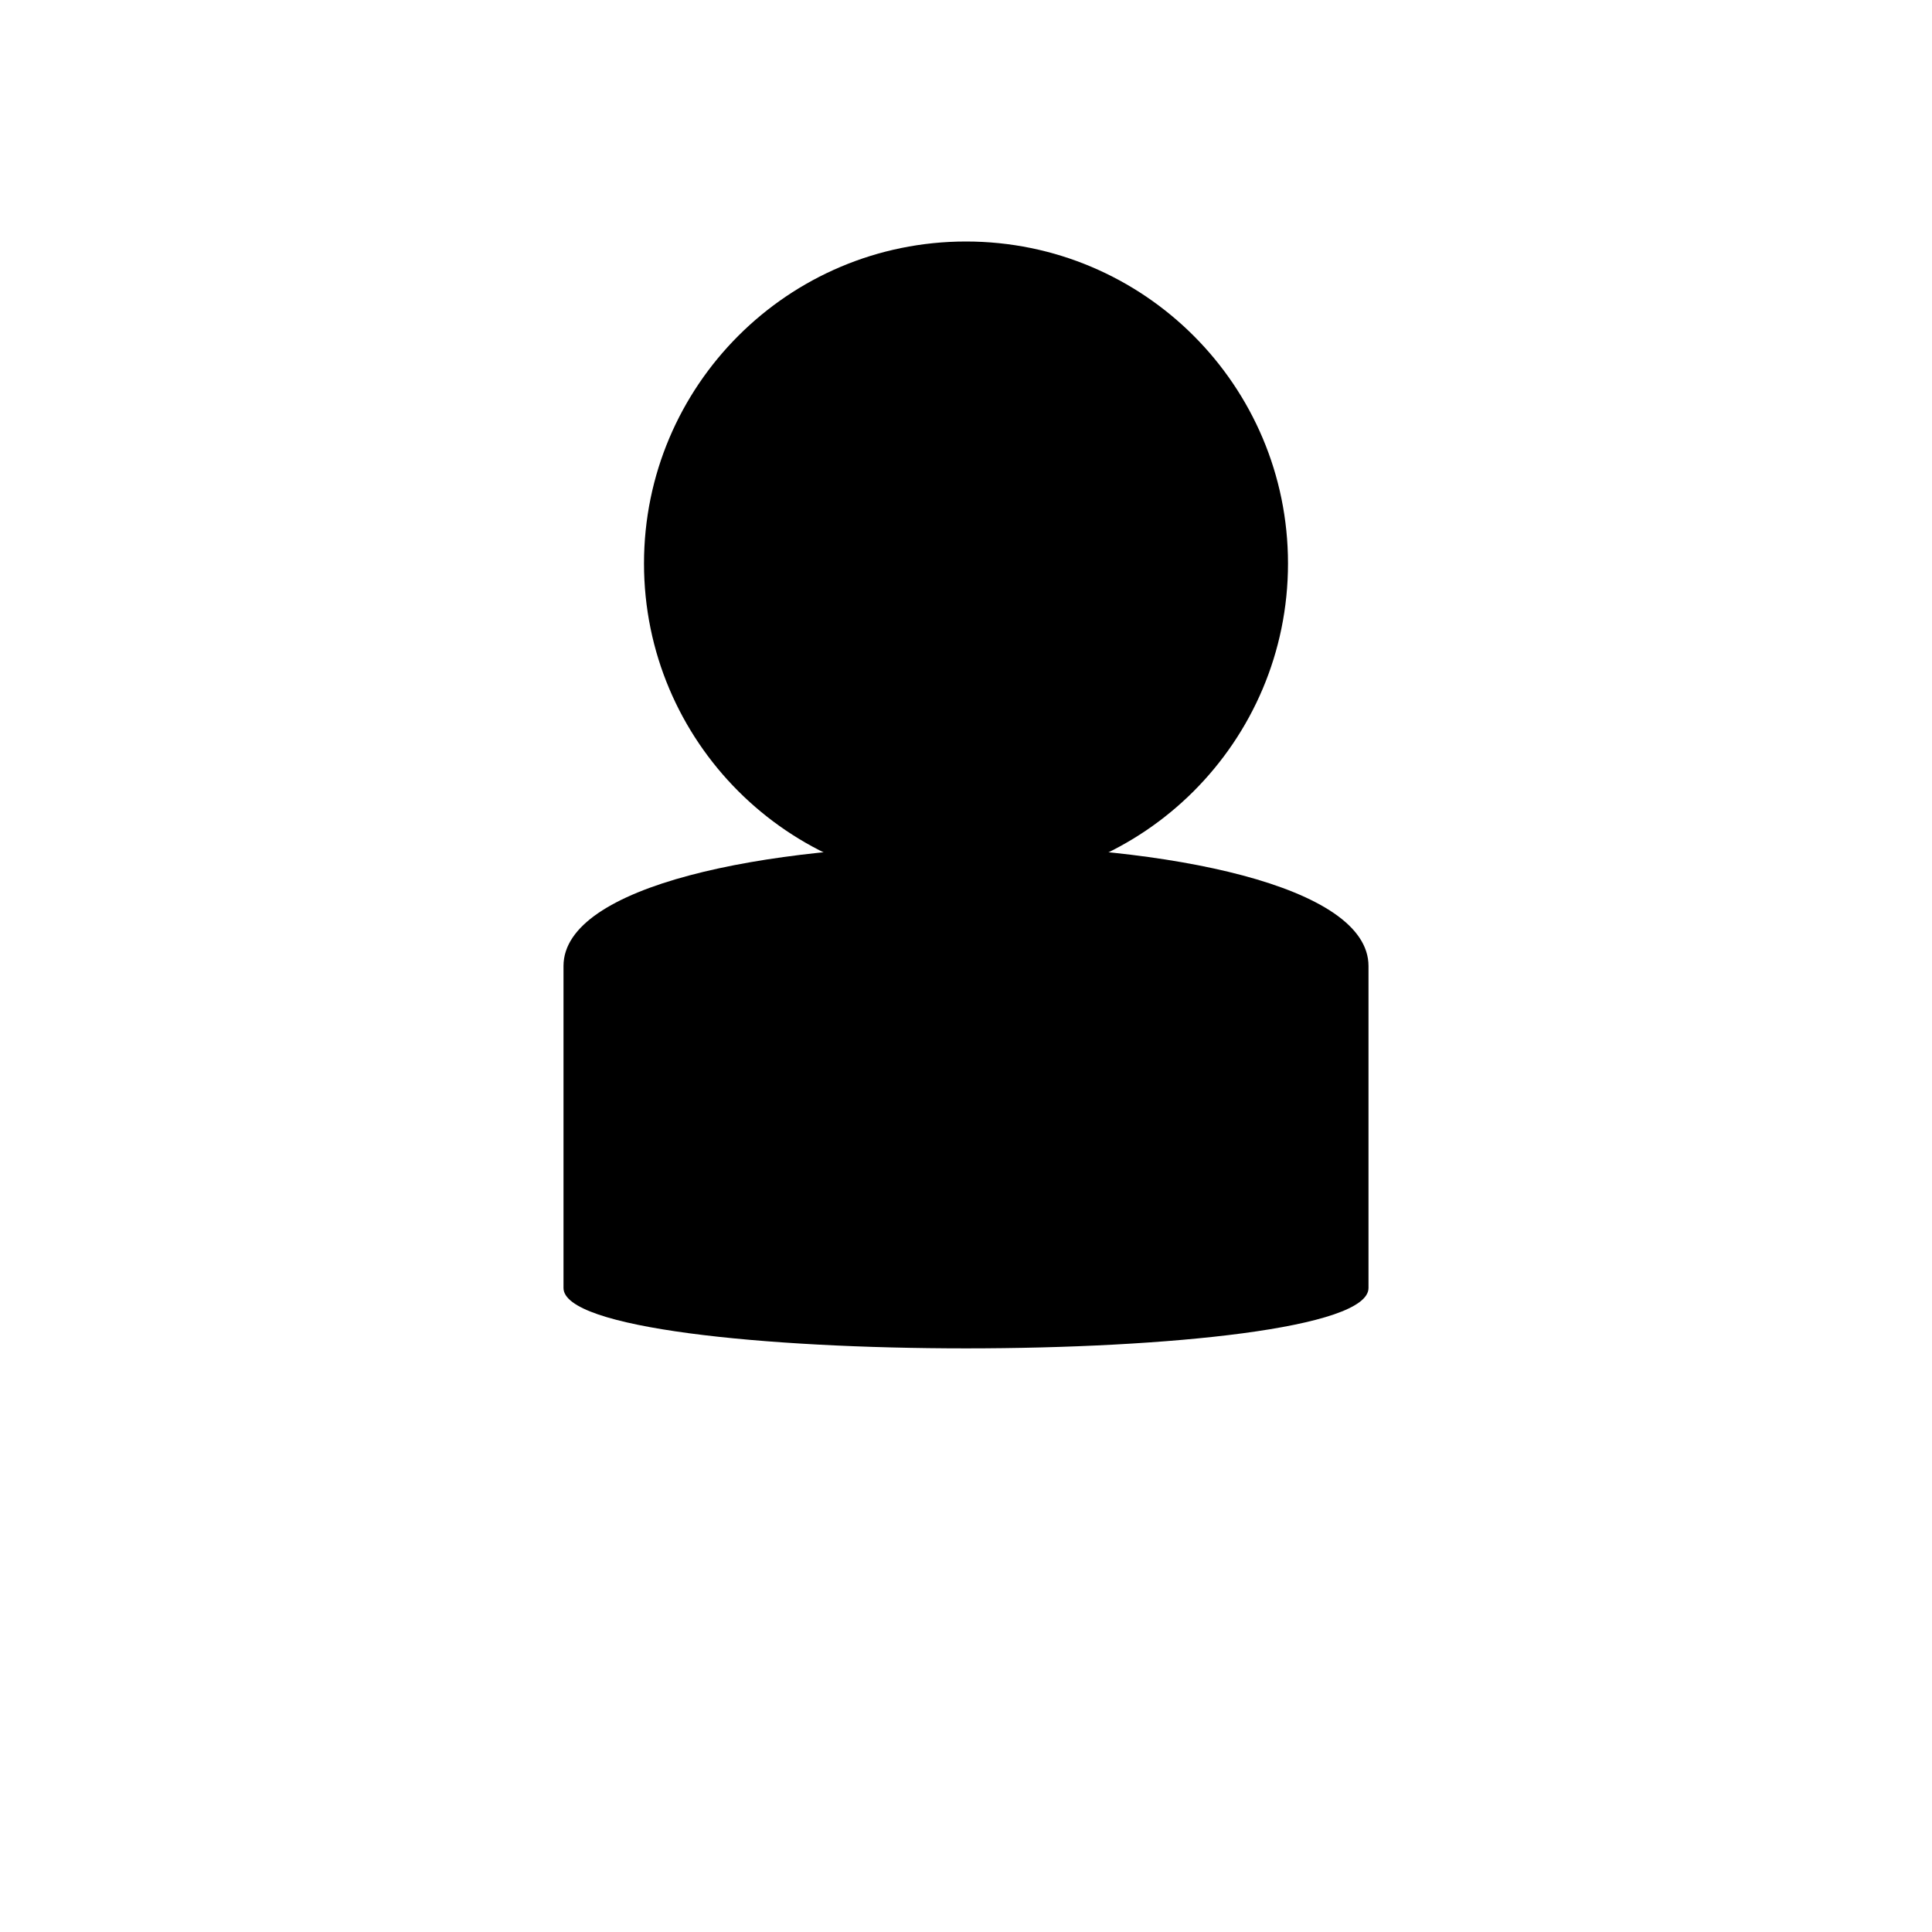
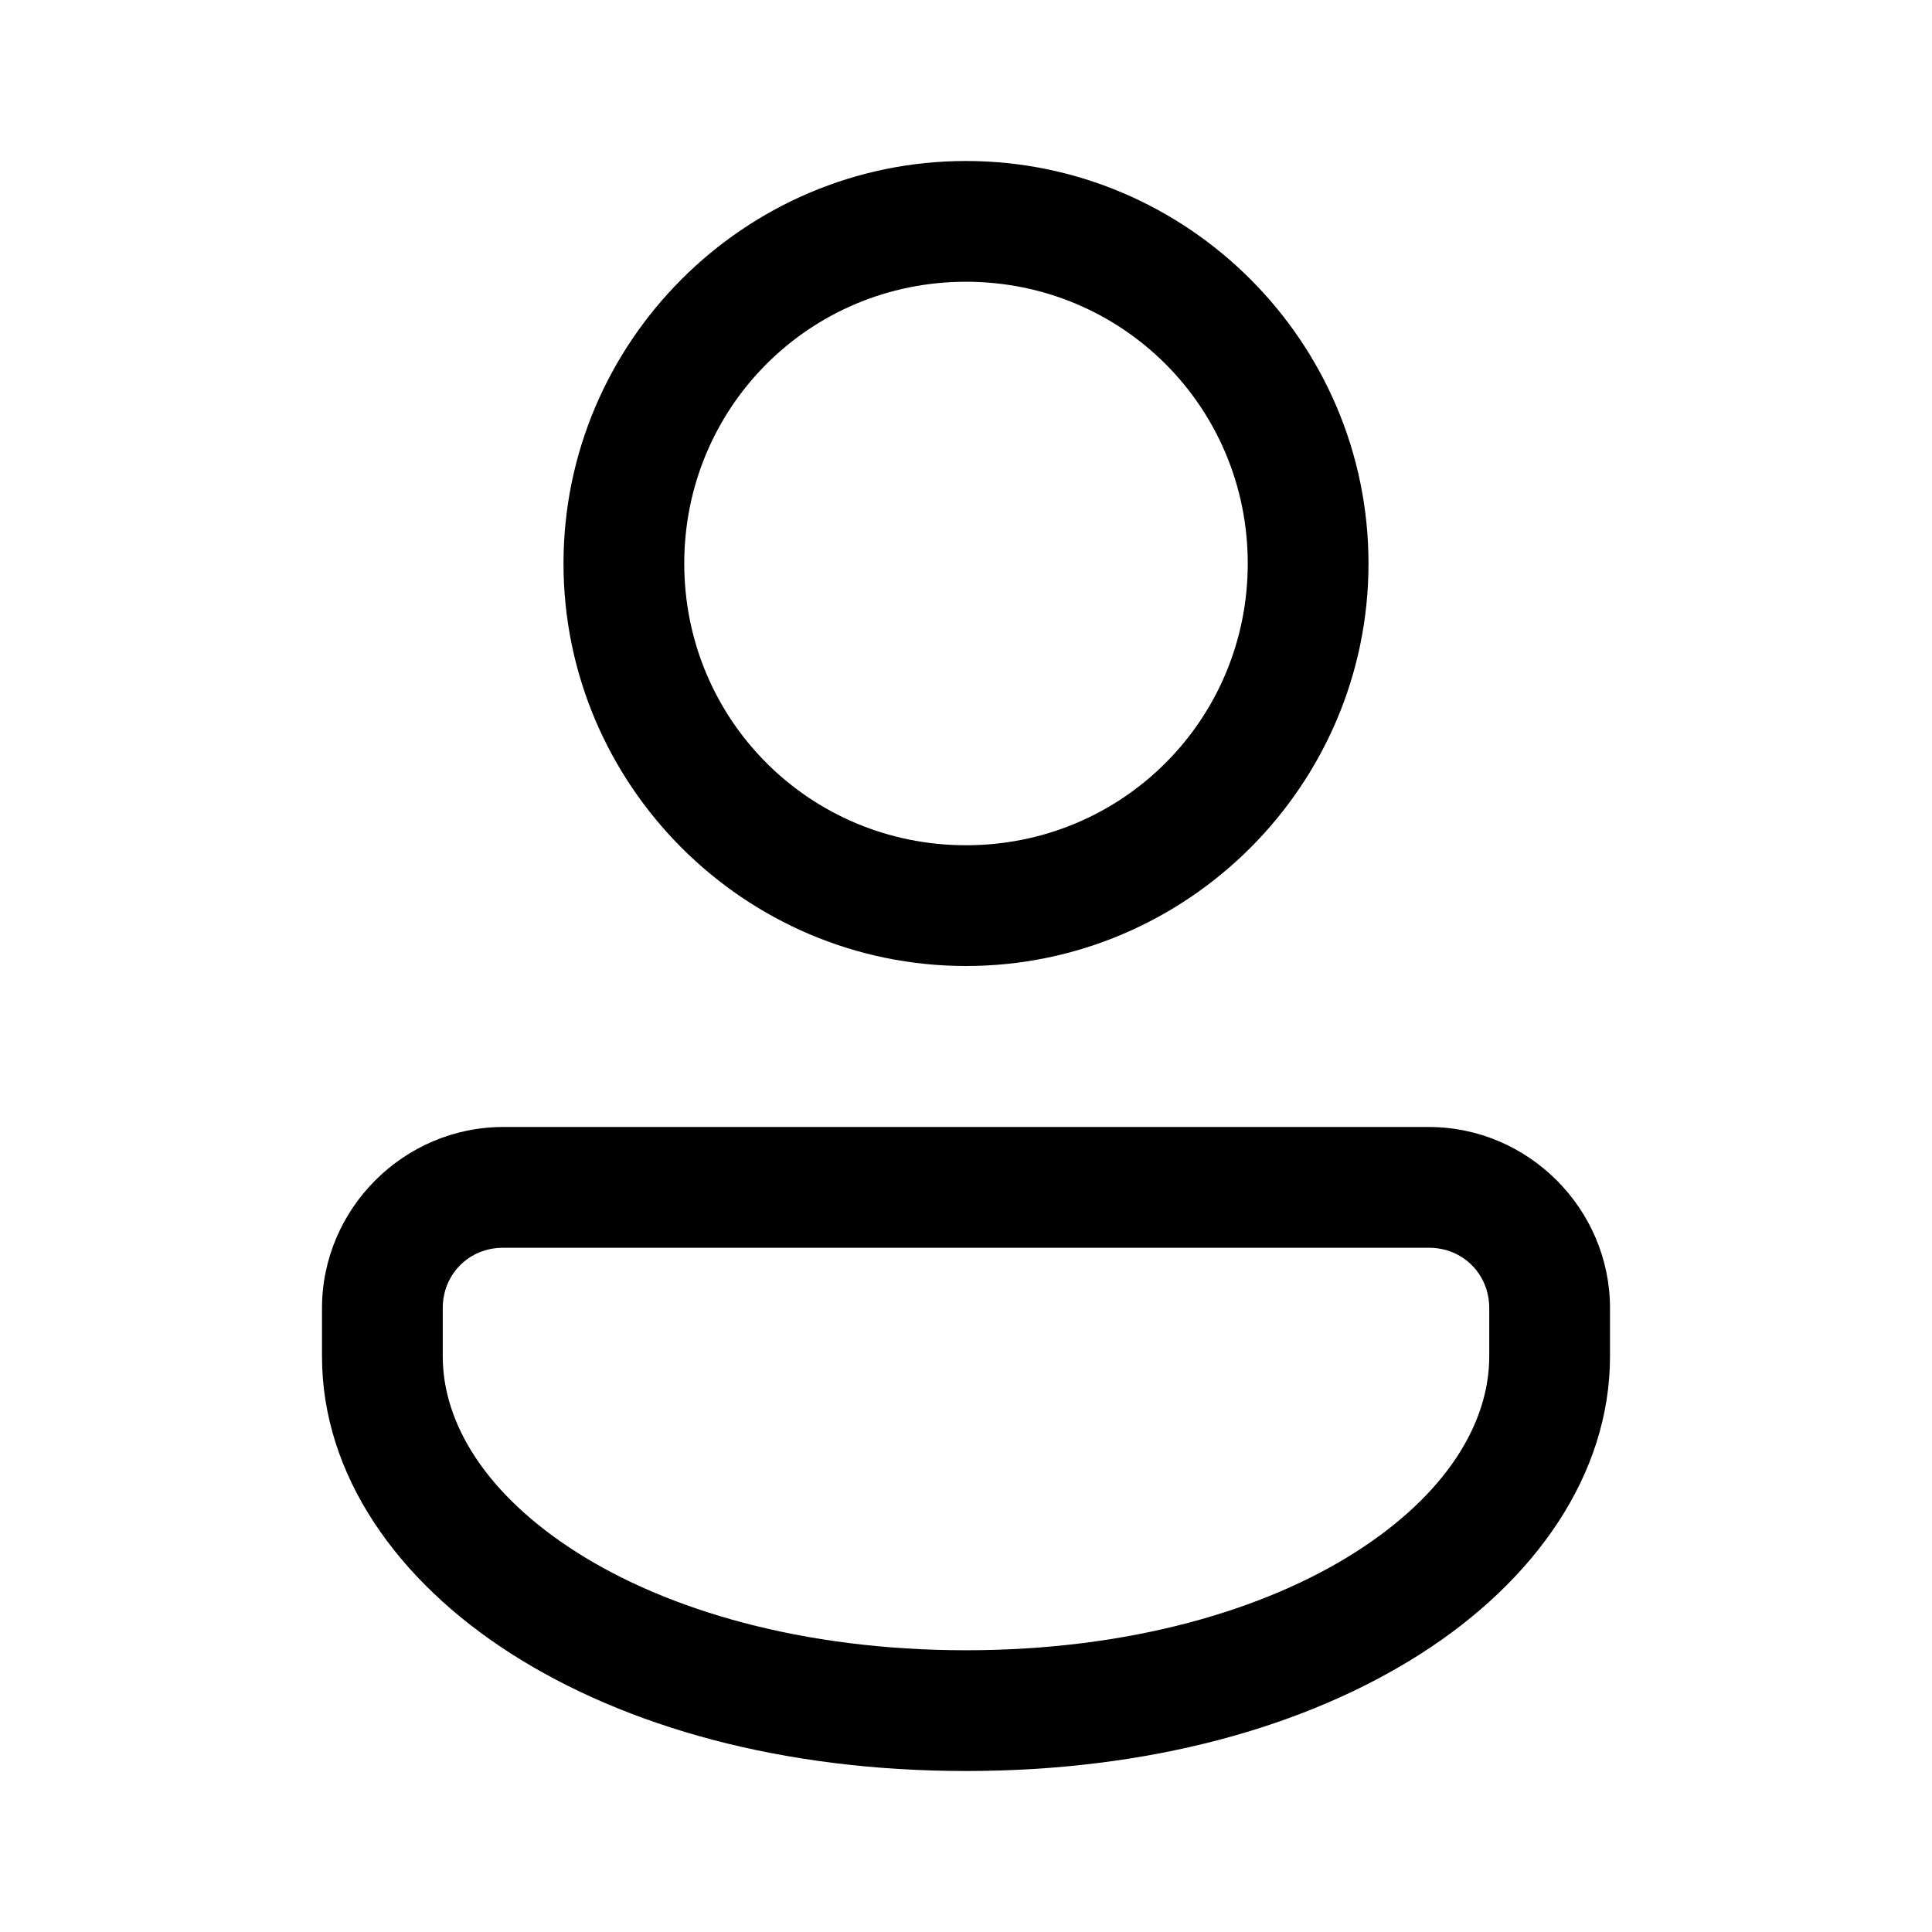
- <svg xmlns="http://www.w3.org/2000/svg" width="24" height="24" viewBox="0 0 24 24" fill="none">
-   <rect width="24" height="24" fill="none" />
-   <circle cx="12" cy="7" r="4" fill="currentColor" />
-   <path d="M7 12 C7 10 17 10 17 12 V16 C17 17 7 17 7 16 V12" fill="currentColor" />
+ <svg xmlns="http://www.w3.org/2000/svg" viewBox="0 0 48 48" width="144px" height="144px">
+   <path d="M 24 4 C 18.495 4 14 8.495 14 14 C 14 19.505 18.495 24 24 24 C 29.505 24 34 19.505 34 14 C 34 8.495 29.505 4 24 4 z M 24 7 C 27.884 7 31 10.116 31 14 C 31 17.884 27.884 21 24 21 C 20.116 21 17 17.884 17 14 C 17 10.116 20.116 7 24 7 z M 12.5 28 C 10.032 28 8 30.032 8 32.5 L 8 33.699 C 8 36.64 9.865 39.278 12.709 41.092 C 15.553 42.906 19.445 44 24 44 C 28.555 44 32.447 42.906 35.291 41.092 C 38.135 39.278 40 36.64 40 33.699 L 40 32.5 C 40 30.032 37.968 28 35.5 28 L 12.5 28 z M 12.5 31 L 35.5 31 C 36.346 31 37 31.654 37 32.5 L 37 33.699 C 37 35.364 35.927 37.128 33.678 38.562 C 31.428 39.997 28.069 41 24 41 C 19.931 41 16.572 39.997 14.322 38.562 C 12.073 37.128 11 35.364 11 33.699 L 11 32.5 C 11 31.654 11.654 31 12.5 31 z" />
</svg>
